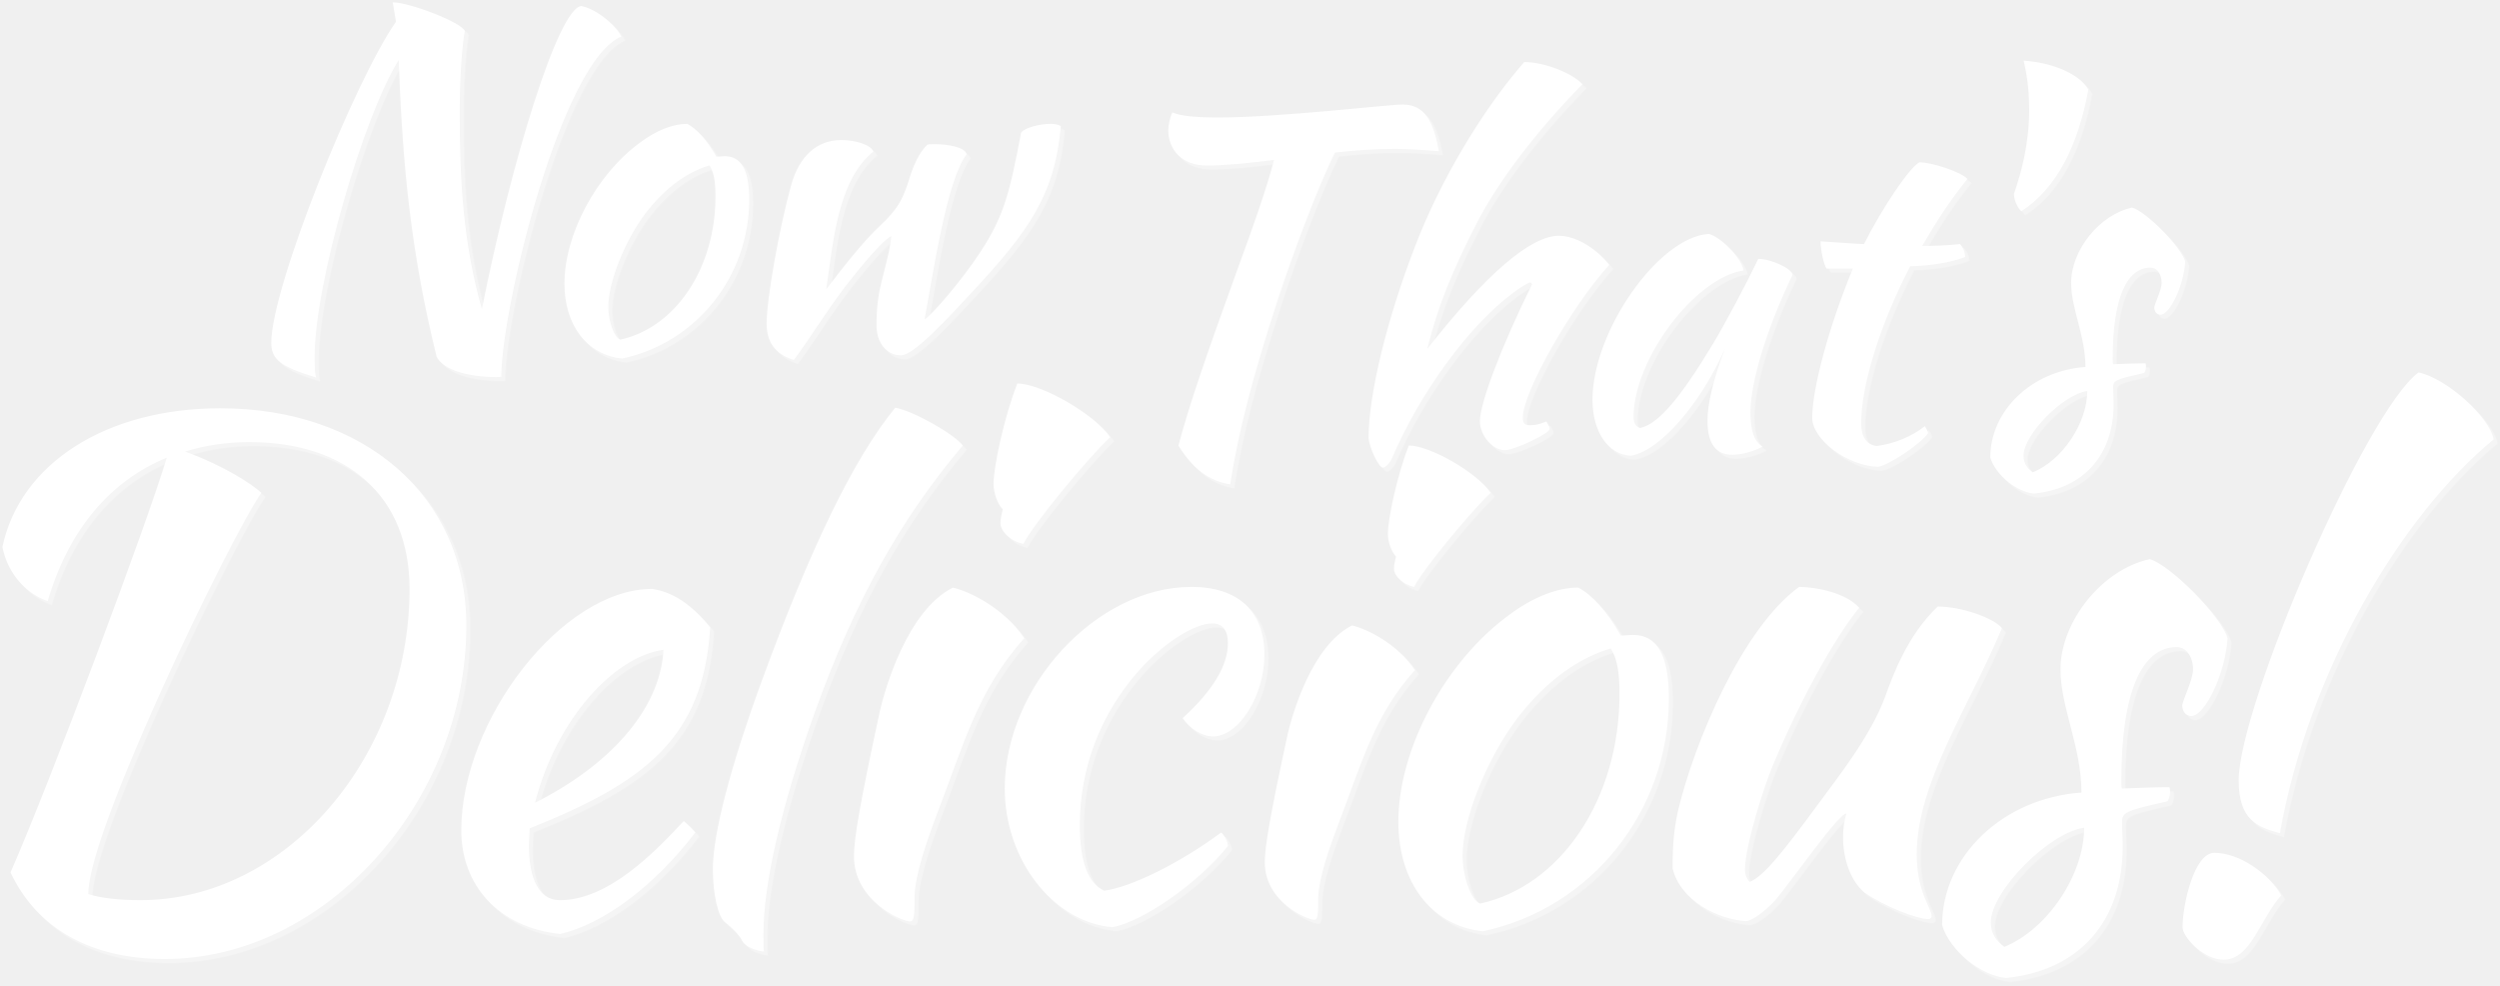
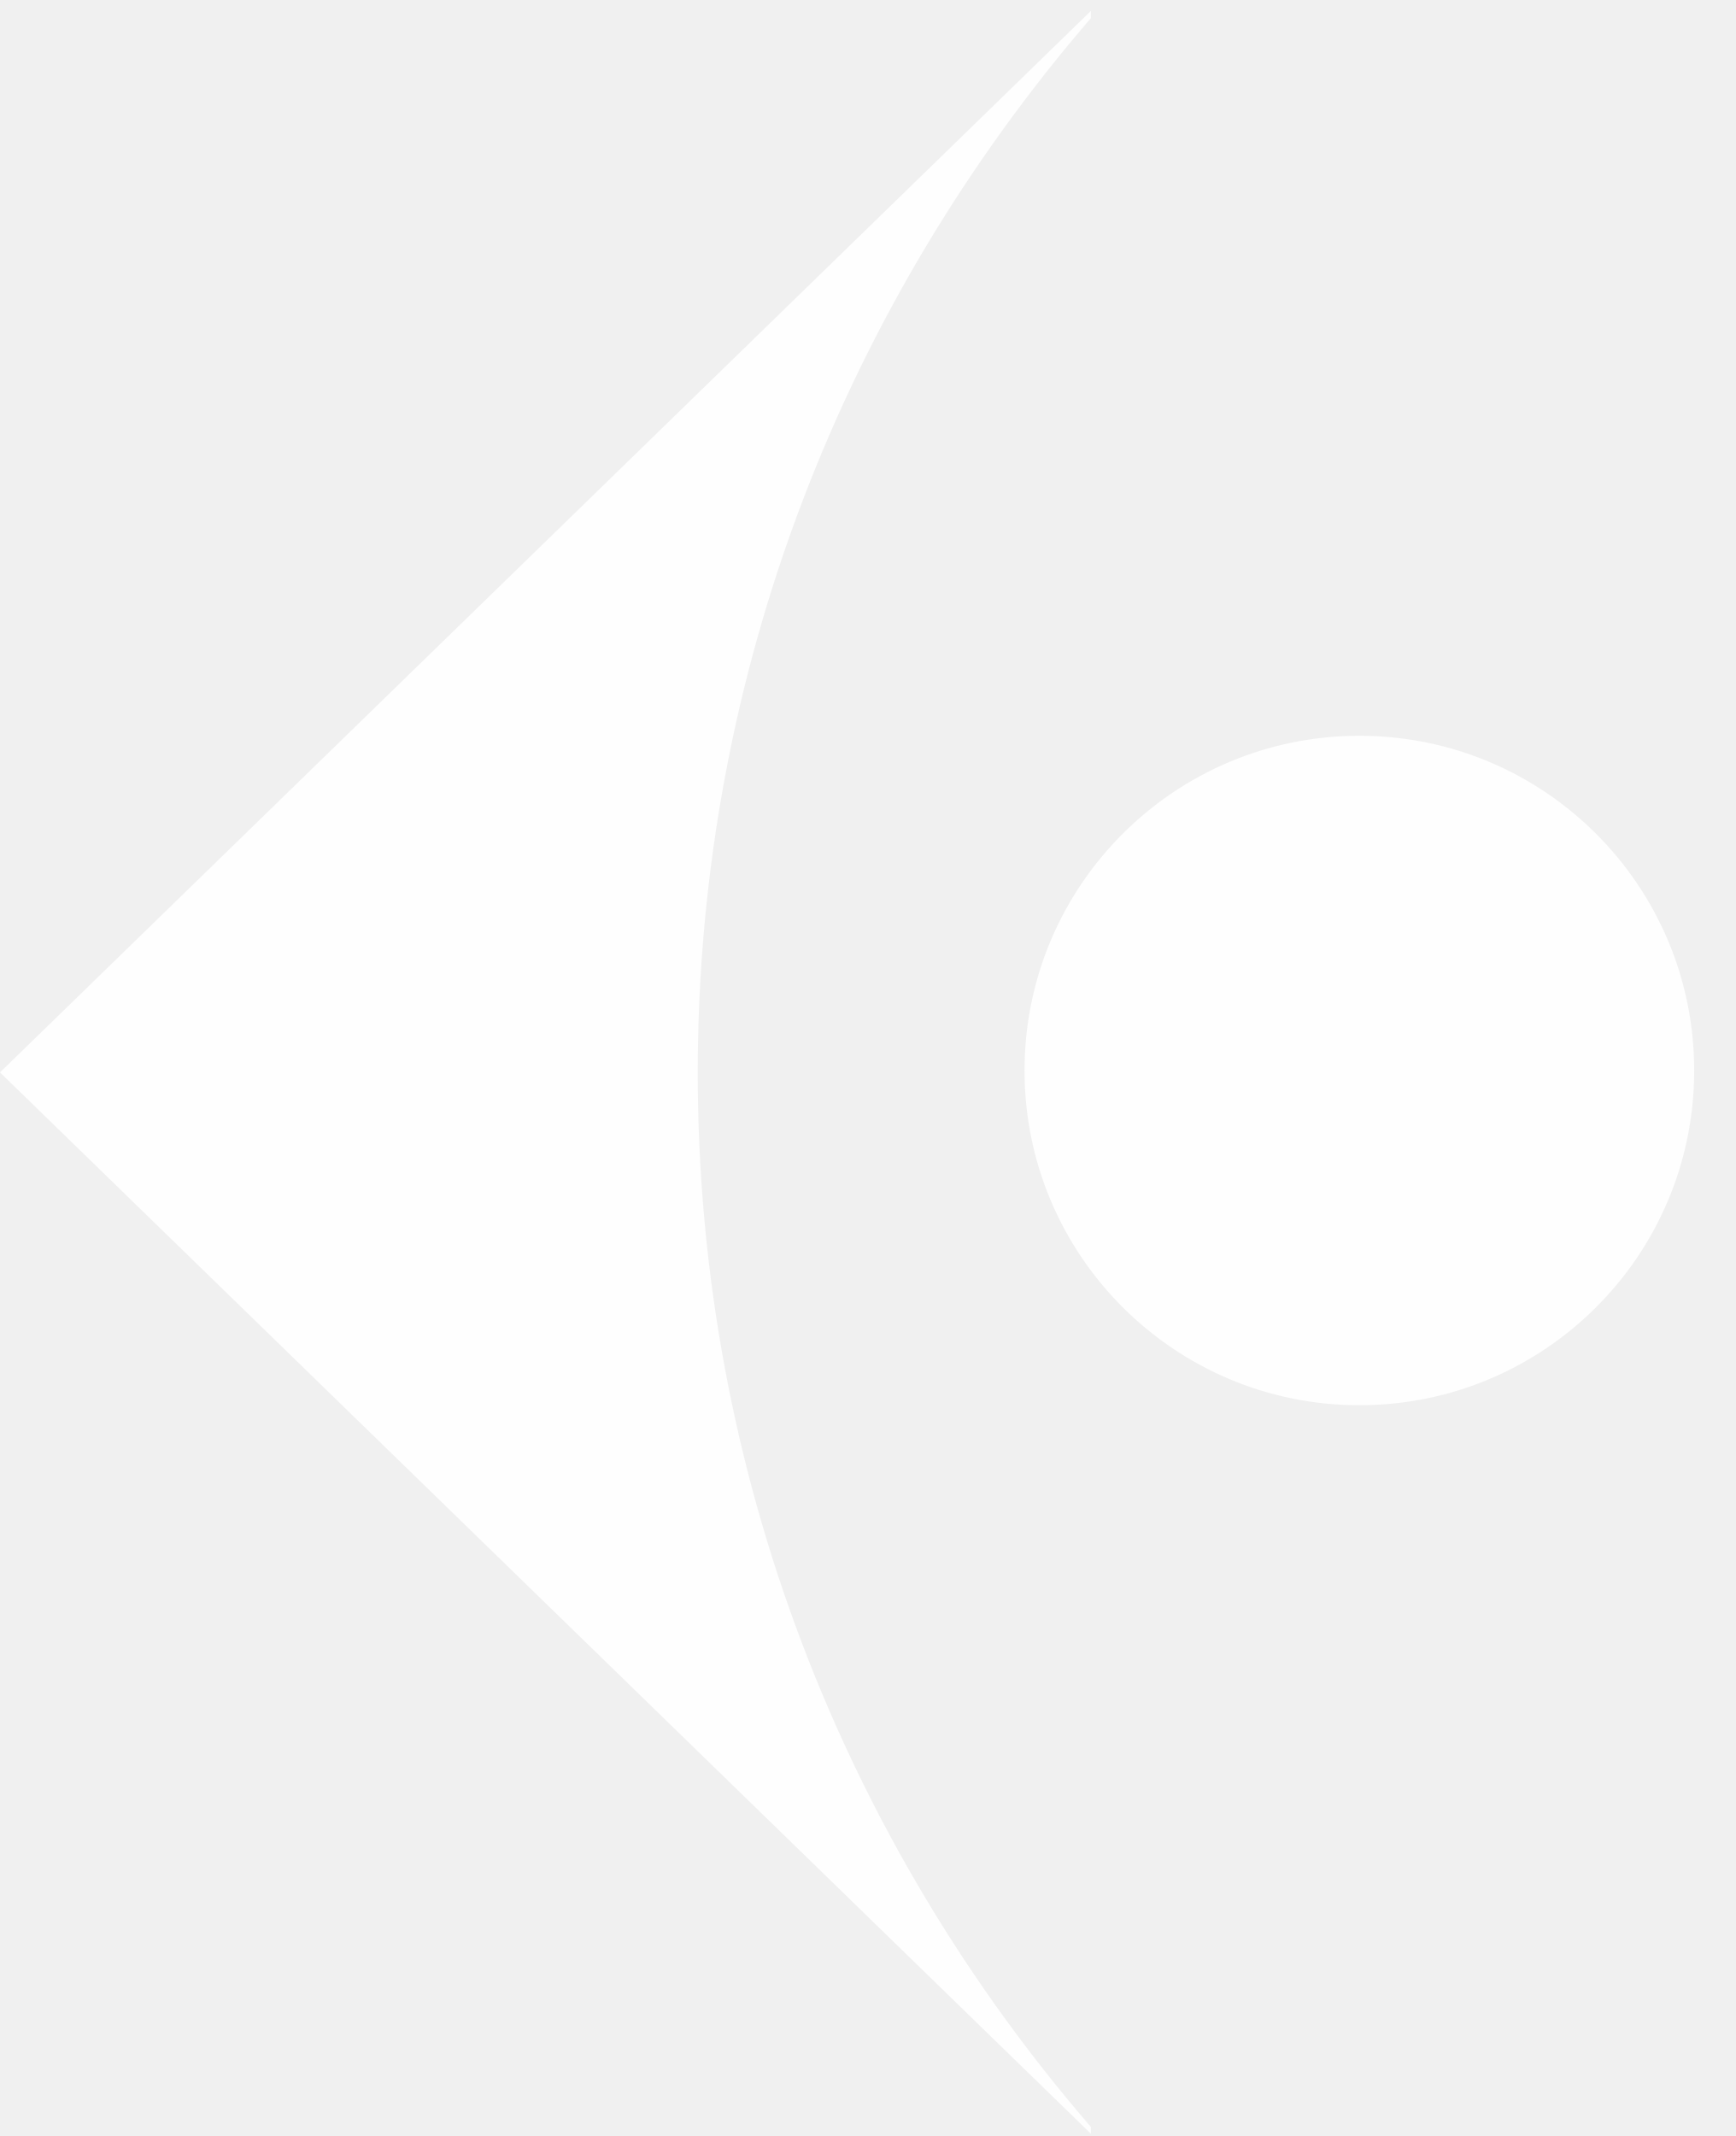
- <svg xmlns="http://www.w3.org/2000/svg" viewBox="0 0 606 239">
-   <defs>
-     <filter x="-50%" y="-50%" width="200%" height="200%" filterUnits="objectBoundingBox" id="a">
-       <feOffset dx="1" dy="1" in="SourceAlpha" result="shadowOffsetOuter1" />
-       <feColorMatrix values="0 0 0 0 1 0 0 0 0 1 0 0 0 0 1 0 0 0 0.323 0" in="shadowOffsetOuter1" result="shadowMatrixOuter1" />
-       <feMerge>
-         <feMergeNode in="shadowMatrixOuter1" />
-         <feMergeNode in="SourceGraphic" />
-       </feMerge>
-     </filter>
-   </defs>
-   <g filter="url(#a)" fill="#FFF" fill-rule="evenodd">
-     <path d="M292.595 40.128c4.368 0 10.08-.56 16.352-1.344-1.792 6.944-5.376 17.024-8.512 25.536-8.176 22.512-12.208 34.384-14.672 43.68 3.36 5.488 7.392 8.624 12.544 9.408 2.016-12.656 5.264-25.536 11.76-45.36 3.36-10.192 9.408-26.544 13.664-35.056 4.928-.56 9.856-.896 14.56-.896 2.688 0 6.832.224 10.64.56-1.232-6.832-3.248-11.312-8.736-11.312-3.92 0-29.568 3.136-44.912 3.136-5.04 0-9.072-.336-10.976-1.232-.56 1.12-1.008 3.136-1.008 4.256 0 4.816 3.36 8.624 9.296 8.624zm39.286 65.968c.112 2.352 2.464 7.28 3.472 7.28.56 0 1.68-1.12 2.128-2.128 6.72-15.792 18.592-32.144 29.232-40.096 1.568-1.232 3.92-2.688 4.368-2.688.112 0 .448.336.448.448-7.28 14.672-12.656 28.784-12.656 33.152 0 3.472 3.024 7.056 6.048 7.056 2.352 0 10.864-4.032 10.864-5.152 0-.336-.112-.672-.784-1.792-.336 0-1.68.896-3.92.896-1.456 0-1.792-.448-1.792-1.904 0-6.048 11.76-26.88 20.944-36.96-3.36-4.256-8.288-7.056-12.208-7.056-6.832 0-17.696 9.296-31.92 27.44 2.688-10.752 6.16-19.04 11.872-30.24 5.264-10.304 14.56-22.512 25.76-33.936-2.576-2.8-9.408-5.376-14.112-5.376-10.192 11.648-20.384 28.784-26.432 44.576-6.832 17.584-11.312 35.952-11.312 46.48zm94.502-43.344c-3.248 6.72-7.728 15.12-10.864 20.384-8.064 13.44-13.44 19.712-17.808 20.608-1.008-.336-1.568-1.12-1.568-2.688 0-13.776 14.672-33.6 26.656-35.504-.336-2.8-5.376-8.064-8.4-8.848-12.096.672-28.224 23.52-28.224 40.208 0 7.728 3.808 13.328 9.296 13.552 6.944-1.12 16.8-12.32 22.848-25.984-2.8 7.28-4.256 13.328-4.256 17.472 0 5.6 2.016 8.288 6.048 8.288 2.24 0 5.488-.896 7.28-2.016-2.016-1.12-2.912-4.032-2.912-8.176 0-7.616 4.144-20.832 10.192-33.376.112-1.456-5.152-3.92-8.288-3.92zm22.934 2.352c-5.712 13.776-9.856 28.896-9.856 36.176 0 5.264 8.512 11.648 15.904 11.872 2.464-.224 10.528-5.6 12.208-8.176-.112-.448-.448-1.12-.784-1.68-3.136 2.464-7.28 4.256-11.76 4.816-2.352-.336-3.696-2.128-3.696-5.488 0-9.184 4.48-23.744 11.872-38.08 5.152-.112 9.744-.896 13.328-2.24 0-1.232-.56-2.464-1.232-3.136-3.136.336-6.272.448-9.184.448 3.696-6.272 6.496-10.64 10.976-16.24-1.456-1.68-8.624-4.032-11.648-4.032-2.464 1.344-8.96 10.976-13.44 19.824-3.024-.112-6.608-.448-10.528-.672 0 2.016.784 5.712 1.456 6.608h6.384zm40.854-13.888c8.624-5.6 13.776-16.016 16.24-29.456-1.904-3.696-8.624-6.608-15.68-7.056 1.008 4.256 1.344 8.176 1.344 11.872 0 8.288-1.904 15.232-3.696 20.384 0 1.568.896 3.472 1.792 4.256zm39.734 12.208c-.896-3.472-9.52-12.208-12.88-13.104-7.84 1.68-14.784 10.304-14.784 18.256 0 6.272 3.472 12.768 3.472 20.384-12.992.896-23.072 10.528-23.072 21.952 1.232 4.144 6.384 8.4 10.64 8.736 11.984-1.232 19.264-9.296 19.264-21.728 0-1.792-.112-2.912-.112-4.032 0-1.68.56-1.904 7.504-3.472.224-.224.448-.896.448-1.456 0-.56 0-.672-.112-.896-2.352 0-4.704.112-7.84.224-.112-.224-.112-.448-.112-1.344 0-14.336 3.248-22.064 9.184-22.064 1.568 0 2.688 1.568 2.688 3.696 0 1.792-1.792 5.152-1.792 6.048.112 1.008.56 1.568 1.456 1.68 2.352 0 5.712-7.168 6.048-12.88zm-36.96 51.072c-1.456-1.008-2.24-2.352-2.24-4.032 0-5.152 9.632-14.896 15.456-15.68 0 7.728-6.048 16.8-13.216 19.712zM76.645 91.512c-.224-.896-.336-1.904-.336-5.04 0-17.808 11.872-58.352 20.384-71.904.896 25.872 3.024 46.928 9.184 71.904 1.568 3.136 7.504 4.928 14.336 4.928.448 0 1.008 0 1.456-.112-.112-.112-.112-.224-.112-.336.336-17.92 14.896-76.272 29.12-82.096-1.68-3.248-6.496-6.832-9.744-7.392-5.6.672-16.912 37.52-24.08 73.472-4.592-16.128-5.376-31.472-5.376-47.712 0-8.176.56-16.128 1.232-19.712-.672-2.016-13.328-6.944-17.472-6.944l.784 4.704c-9.856 14-30.24 64.288-30.24 77.84 0 4.032 2.352 5.824 10.864 8.4zm74.23-4.592c17.92-3.808 30.8-19.824 30.8-38.528 0-7.168-1.904-10.528-5.936-10.528-.672 0-1.344.112-2.016.112-2.24-3.92-4.704-6.72-7.056-7.952-3.472 0-7.504 1.568-11.536 4.592-10.528 7.728-18.256 22.176-18.256 34.16 0 10.08 5.488 17.248 14 18.144zm5.712-35.28c3.696-4.816 8.96-9.632 15.456-11.536 1.008 1.568 1.456 3.696 1.456 7.504 0 17.472-9.744 31.808-23.072 34.72-1.456-.448-2.912-4.368-2.912-7.952 0-5.936 3.92-15.904 9.072-22.736zm29.318 26.768c0 4.368 1.904 7.392 6.608 8.848 4.704-6.384 6.832-10.304 12.544-17.92 2.8-3.584 8.736-10.976 11.088-12.096-.224 2.464-.672 4.368-2.352 10.976-.896 3.584-1.232 6.384-1.232 10.752 0 4.144 2.464 7.168 5.936 7.168 3.136 0 11.648-9.296 17.248-15.344 13.776-14.784 20.048-23.632 21.504-40.208-.448-.336-1.344-.56-2.464-.56-2.576 0-6.272.896-7.168 2.128-2.8 14.672-4.144 20.16-9.856 28.896-4.592 7.056-12.208 15.792-13.552 16.352 2.016-10.752 5.376-33.824 10.192-39.984-.336-1.792-4.704-2.464-7.616-2.464-.784 0-1.456 0-1.904.112-2.912 2.912-3.92 6.944-4.816 9.632-1.232 3.472-2.128 5.824-6.832 10.192-3.36 3.136-7.952 8.736-12.88 15.232 1.68-11.088 2.688-26.32 11.424-33.376-.56-1.68-4.48-2.8-7.728-2.8-6.048 0-10.304 4.032-12.208 10.976-2.912 10.528-5.936 27.552-5.936 33.488z" />
-     <path d="M2.552 211.472c6.396 13.612 19.516 20.992 37.392 20.992 39.032 0 73.144-38.212 73.144-80.852 0-31.324-24.764-52.644-59.696-52.644-27.716 0-48.544 13.448-52.808 33.62 1.312 6.724 6.068 11.48 10.988 13.12 5.084-17.384 15.252-29.192 28.864-34.768-4.592 15.416-28.208 78.556-37.884 100.532zm57.892-104.304c23.78 0 38.868 13.12 38.868 35.588 0 40.344-29.684 75.44-65.272 75.44-5.084 0-9.676-.492-12.628-1.476 0-6.232 5.248-21.648 17.712-49.364 9.84-21.812 20.828-43.132 24.272-47.888-2.296-2.132-9.02-6.56-18.532-10.004 4.756-1.476 10.004-2.296 15.58-2.296zm111.768 44.936c-4.428-5.576-9.184-8.692-14.104-9.348-21.648 0-46.248 31.652-46.248 58.548 0 13.12 8.856 23.452 23.944 25.092 10.332-2.296 22.96-11.644 32.8-24.6-.82-.984-1.64-1.804-2.788-2.788-6.888 7.38-18.204 19.188-30.012 19.188-6.232 0-7.544-7.544-7.544-13.12 0-1.476.164-2.952.164-4.264 27.88-11.152 42.148-21.812 43.788-48.708zm-11.316 5.412c-.82 14.924-13.776 28.372-31.16 37.064 5.248-20.336 19.188-35.424 31.16-37.064zm11.968 53.14c0 6.278 1.314 11.826 3.066 12.994 1.314.876 3.504 3.212 3.942 4.234.584 1.314 2.774 2.482 5.402 2.774-.146-.73-.146-.876-.146-4.234 0-12.264 4.38-31.244 12.556-54.02 9.636-26.718 20.586-46.428 35.77-64.386-1.606-2.482-11.68-8.322-16.352-9.198-10.074 12.264-20.586 34.018-32.558 66.722-7.446 20.44-11.68 36.646-11.68 45.114zm34.217-3.118c0 10.974 11.718 15.81 13.578 15.81 1.116 0 1.116-1.674 1.116-6.138.186-5.394 2.976-13.392 5.58-20.274 6.324-16.368 9.672-29.574 21.018-42.222-4.836-7.254-13.206-11.346-17.298-12.276-11.16 5.58-16.554 24.924-17.67 29.76-4.836 22.32-6.324 31.062-6.324 35.34zm35.526-80.724c0 2.046 2.604 4.464 5.58 5.022 1.86-4.092 15.438-20.646 21.018-25.854-3.72-5.58-16.74-13.02-22.506-13.02-3.162 7.998-5.766 20.088-5.766 24.366 0 2.046.93 4.836 2.232 6.138-.372 1.488-.558 2.604-.558 3.348zm1.041 64.322c0 17.22 11.644 32.308 26.076 33.62 7.38-1.312 20.828-10.66 28.044-19.68 0-.984-.82-2.624-1.64-3.28-10.168 7.544-21.976 13.284-28.372 14.104-3.936-1.804-5.904-7.052-5.904-15.908 0-13.94 5.084-27.06 14.432-37.556 6.068-6.724 13.448-11.316 17.712-11.316 2.46 0 3.772 1.64 3.772 4.756 0 5.412-3.608 11.48-10.988 18.204 1.804 2.624 4.756 4.428 7.38 4.428 6.232 0 12.464-9.84 12.464-19.844 0-10.496-6.396-16.4-17.712-16.4-22.96 0-45.264 24.108-45.264 48.872zm63.06 17.876c0 9.676 10.332 13.94 11.972 13.94.984 0 .984-1.476.984-5.412.164-4.756 2.624-11.808 4.92-17.876 5.576-14.432 8.528-26.076 18.532-37.228-4.264-6.396-11.644-10.004-15.252-10.824-9.84 4.92-14.596 21.976-15.58 26.24-4.264 19.68-5.576 27.388-5.576 31.16zm31.324-71.176c0 1.804 2.296 3.936 4.92 4.428 1.64-3.608 13.612-18.204 18.532-22.796-3.28-4.92-14.76-11.48-19.844-11.48-2.788 7.052-5.084 17.712-5.084 21.484 0 1.804.82 4.264 1.968 5.412-.328 1.312-.492 2.296-.492 2.952zm21.568 87.904c26.24-5.576 45.1-29.028 45.1-56.416 0-10.496-2.788-15.416-8.692-15.416-.984 0-1.968.164-2.952.164-3.28-5.74-6.888-9.84-10.332-11.644-5.084 0-10.988 2.296-16.892 6.724-15.416 11.316-26.732 32.472-26.732 50.02 0 14.76 8.036 25.256 20.5 26.568zm8.364-51.66c5.412-7.052 13.12-14.104 22.632-16.892 1.476 2.296 2.132 5.412 2.132 10.988 0 25.584-14.268 46.576-33.784 50.84-2.132-.656-4.264-6.396-4.264-11.644 0-8.692 5.74-23.288 13.284-33.292zm84.216 42.312c5.084 3.444 12.628 6.396 15.58 6.396 0 0 .656-.164.656-.656 0-2.132-3.608-5.74-3.608-15.088 0-17.22 12.628-35.588 20.664-54.776-1.968-2.46-9.84-5.248-15.58-5.248-7.38 7.052-10.824 16.564-12.792 21.976-3.608 9.676-11.644 19.68-16.072 25.748-9.02 12.3-13.448 17.712-16.728 19.024-.328-.328-1.148-1.312-1.148-2.952 0-5.74 4.756-20.664 6.888-25.584 9.84-23.288 18.86-35.752 20.828-37.884-3.28-3.772-10.824-5.084-14.596-5.084-13.776 10.004-25.42 37.72-29.356 54.284-.984 4.592-1.312 7.872-1.312 13.94 1.804 7.708 10.988 12.464 17.876 12.792 1.476-.164 4.264-2.132 7.052-5.084 3.608-4.264 15.416-21.156 17.22-20.992-.492 1.476-.82 3.444-.82 5.904 0 3.772 1.148 9.84 5.248 13.284zm87.988-61.664c-1.312-5.084-13.94-17.876-18.86-19.188-11.48 2.46-21.648 15.088-21.648 26.732 0 9.184 5.084 18.696 5.084 29.848-19.024 1.312-33.784 15.416-33.784 32.144 1.804 6.068 9.348 12.3 15.58 12.792 17.548-1.804 28.208-13.612 28.208-31.816 0-2.624-.164-4.264-.164-5.904 0-2.46.82-2.788 10.988-5.084.328-.328.656-1.312.656-2.132 0-.82 0-.984-.164-1.312-3.444 0-6.888.164-11.48.328-.164-.328-.164-.656-.164-1.968 0-20.992 4.756-32.308 13.448-32.308 2.296 0 3.936 2.296 3.936 5.412 0 2.624-2.624 7.544-2.624 8.856.164 1.476.82 2.296 2.132 2.46 3.444 0 8.364-10.496 8.856-18.86zm-54.12 74.784c-2.132-1.476-3.28-3.444-3.28-5.904 0-7.544 14.104-21.812 22.632-22.96 0 11.316-8.856 24.6-19.352 28.864zm56.828-40.344c0 9.676 4.592 11.316 10.004 12.792 7.052-39.524 29.356-76.916 51.824-95.448-.984-5.412-11.316-14.76-18.204-16.236-12.792 9.348-43.624 80.852-43.624 98.892zm-3.608 43.46c6.56 0 8.856-10.004 13.94-15.58-2.952-5.248-10.168-10.332-16.236-10.332-4.92 0-7.708 12.628-7.708 18.04 0 2.296 4.92 7.872 10.004 7.872z" />
+ <svg xmlns="http://www.w3.org/2000/svg" width="26px" height="32px" viewBox="0 0 26 32" version="1.1">
+   <g id="Symbols" stroke="none" stroke-width="1" fill="none" fill-rule="evenodd">
+     <g id="App-Icon" fill="#FEFEFE">
+       <g>
+         <path d="M10.454,16.072 C10.454,10.03 12.684,4.517 16.344,0.272 L16.344,0.164 L-6.56410256e-05,16.066 L16.344,31.966 L16.344,31.864 C12.683,27.626 10.454,22.114 10.454,16.072" id="Fill-4" />
+         <path d="M20.366,11.023 C17.599,11.023 15.35,13.267 15.35,16.038 C15.35,18.809 17.599,21.052 20.366,21.052 C23.137,21.052 25.383,18.809 25.383,16.038 C25.383,13.267 23.137,11.023 20.366,11.023" id="Fill-1" />
+       </g>
+     </g>
  </g>
</svg>
